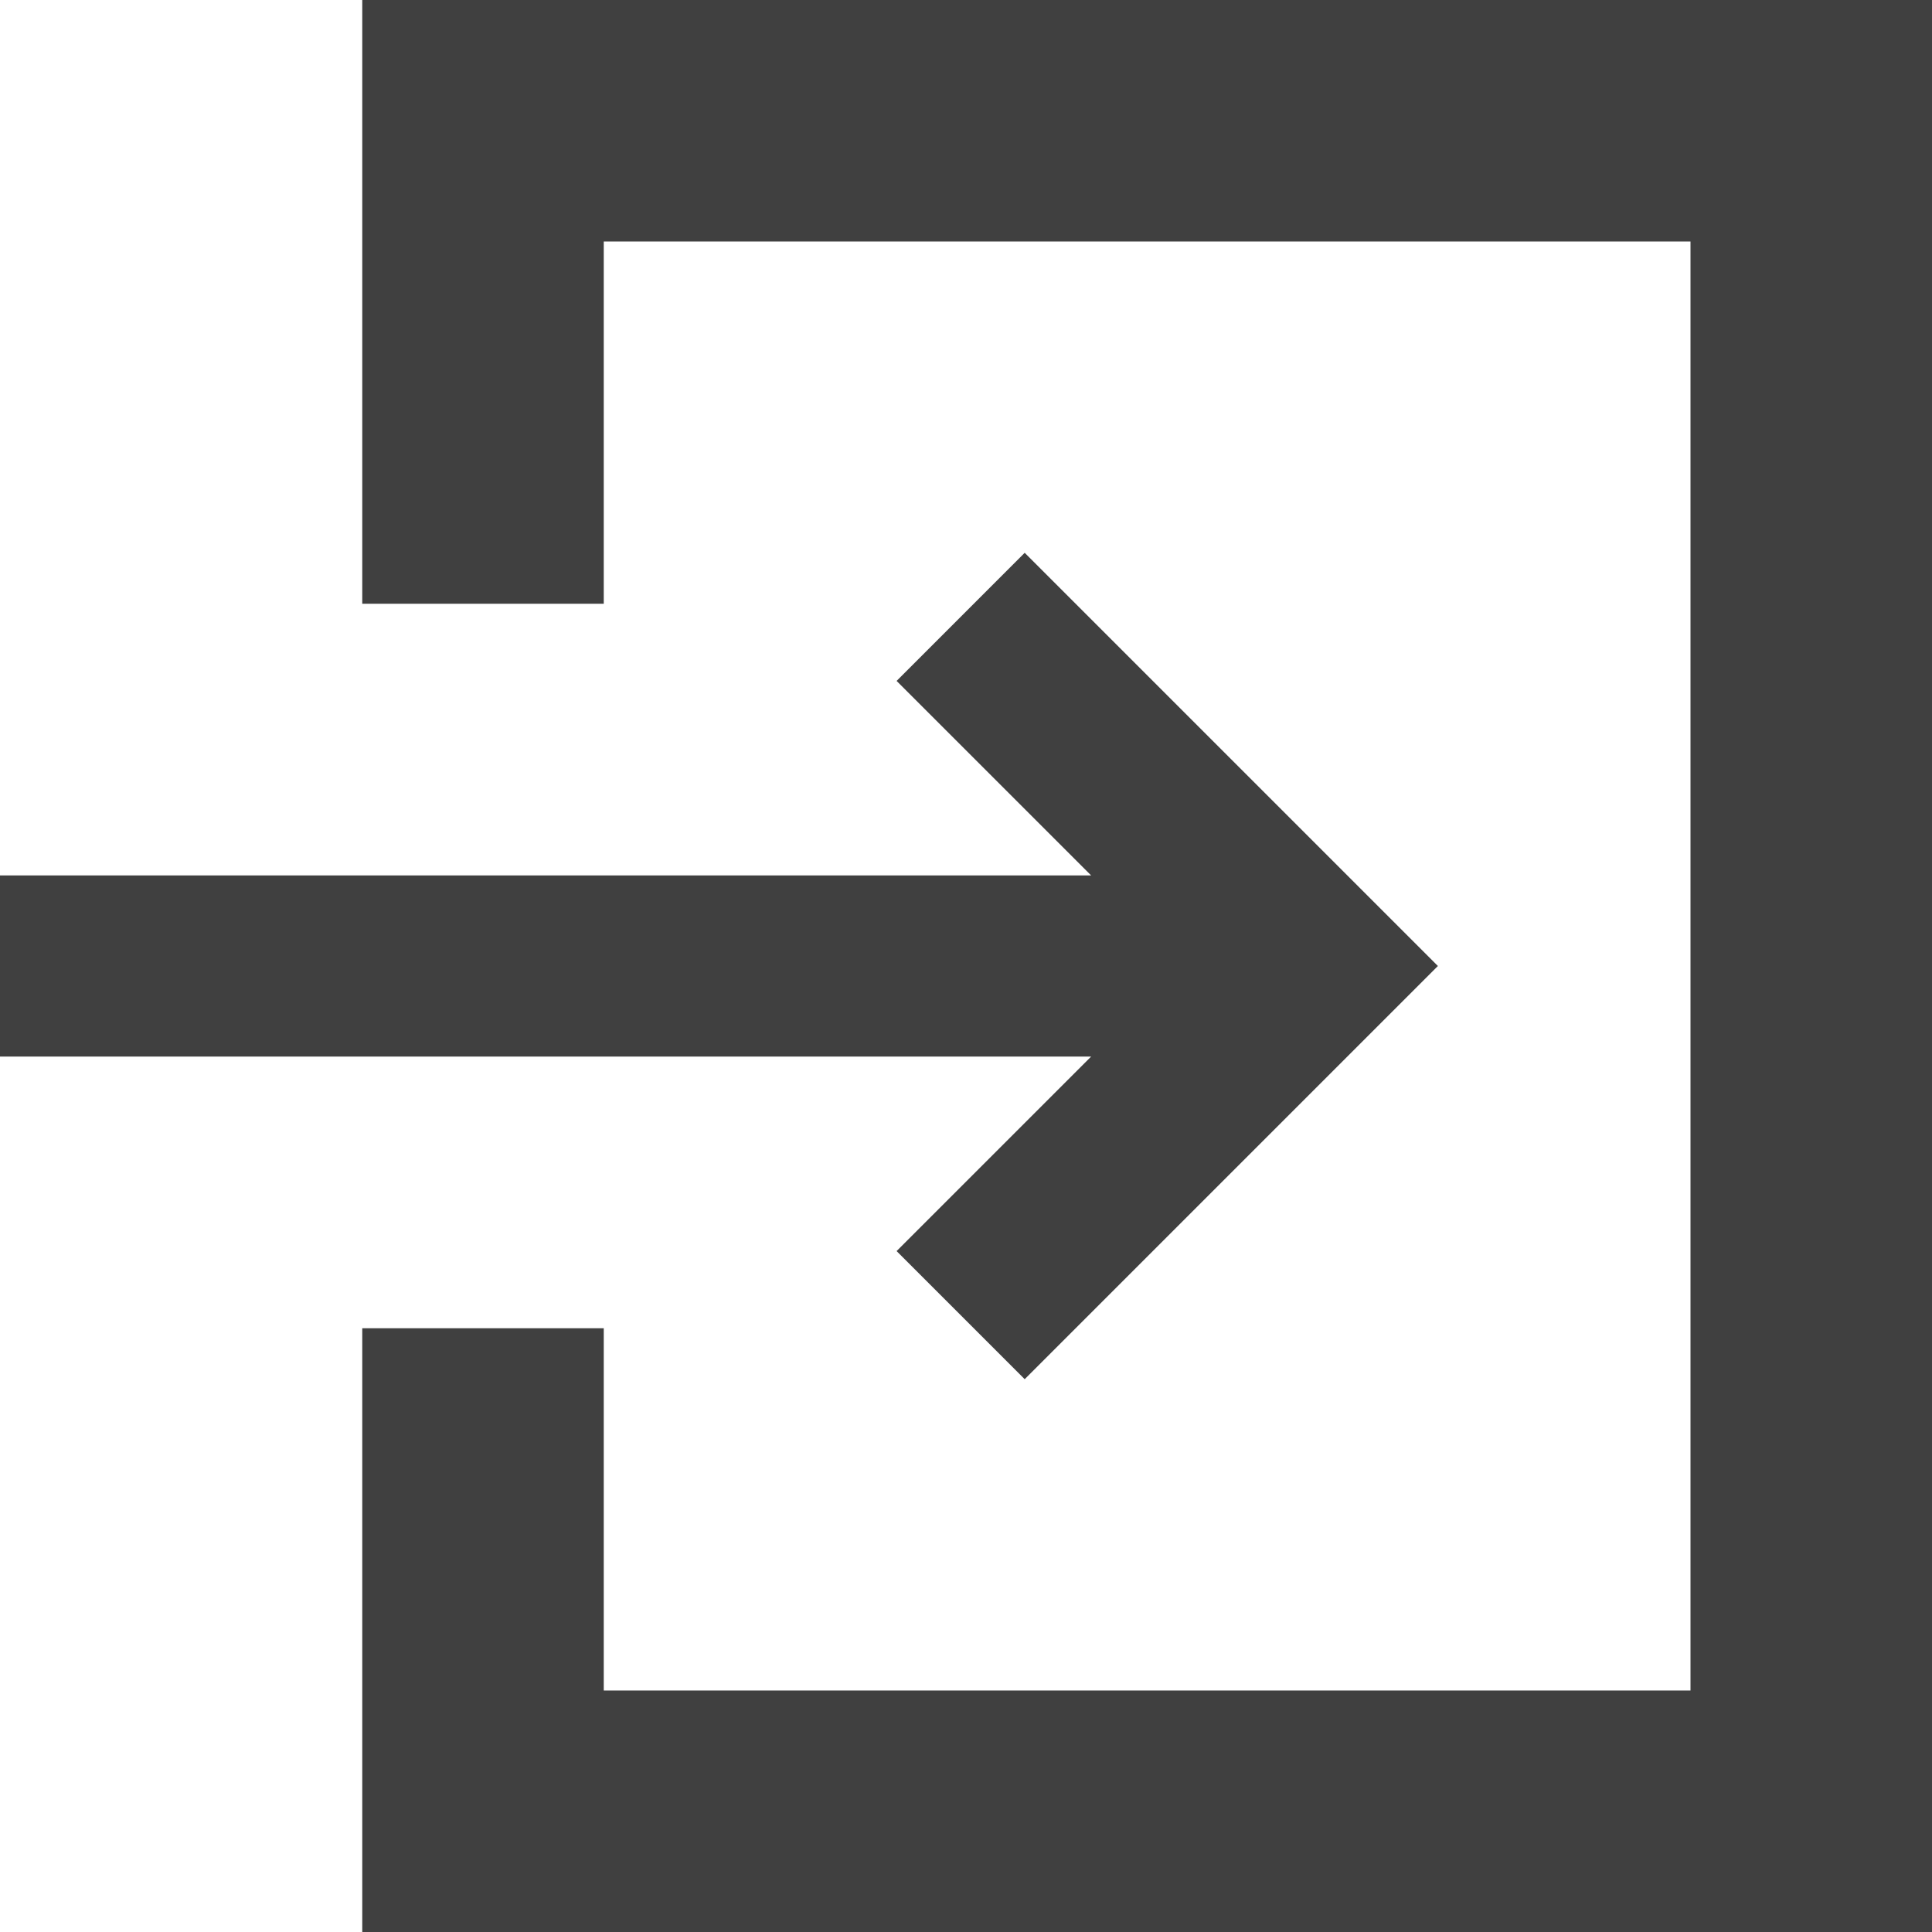
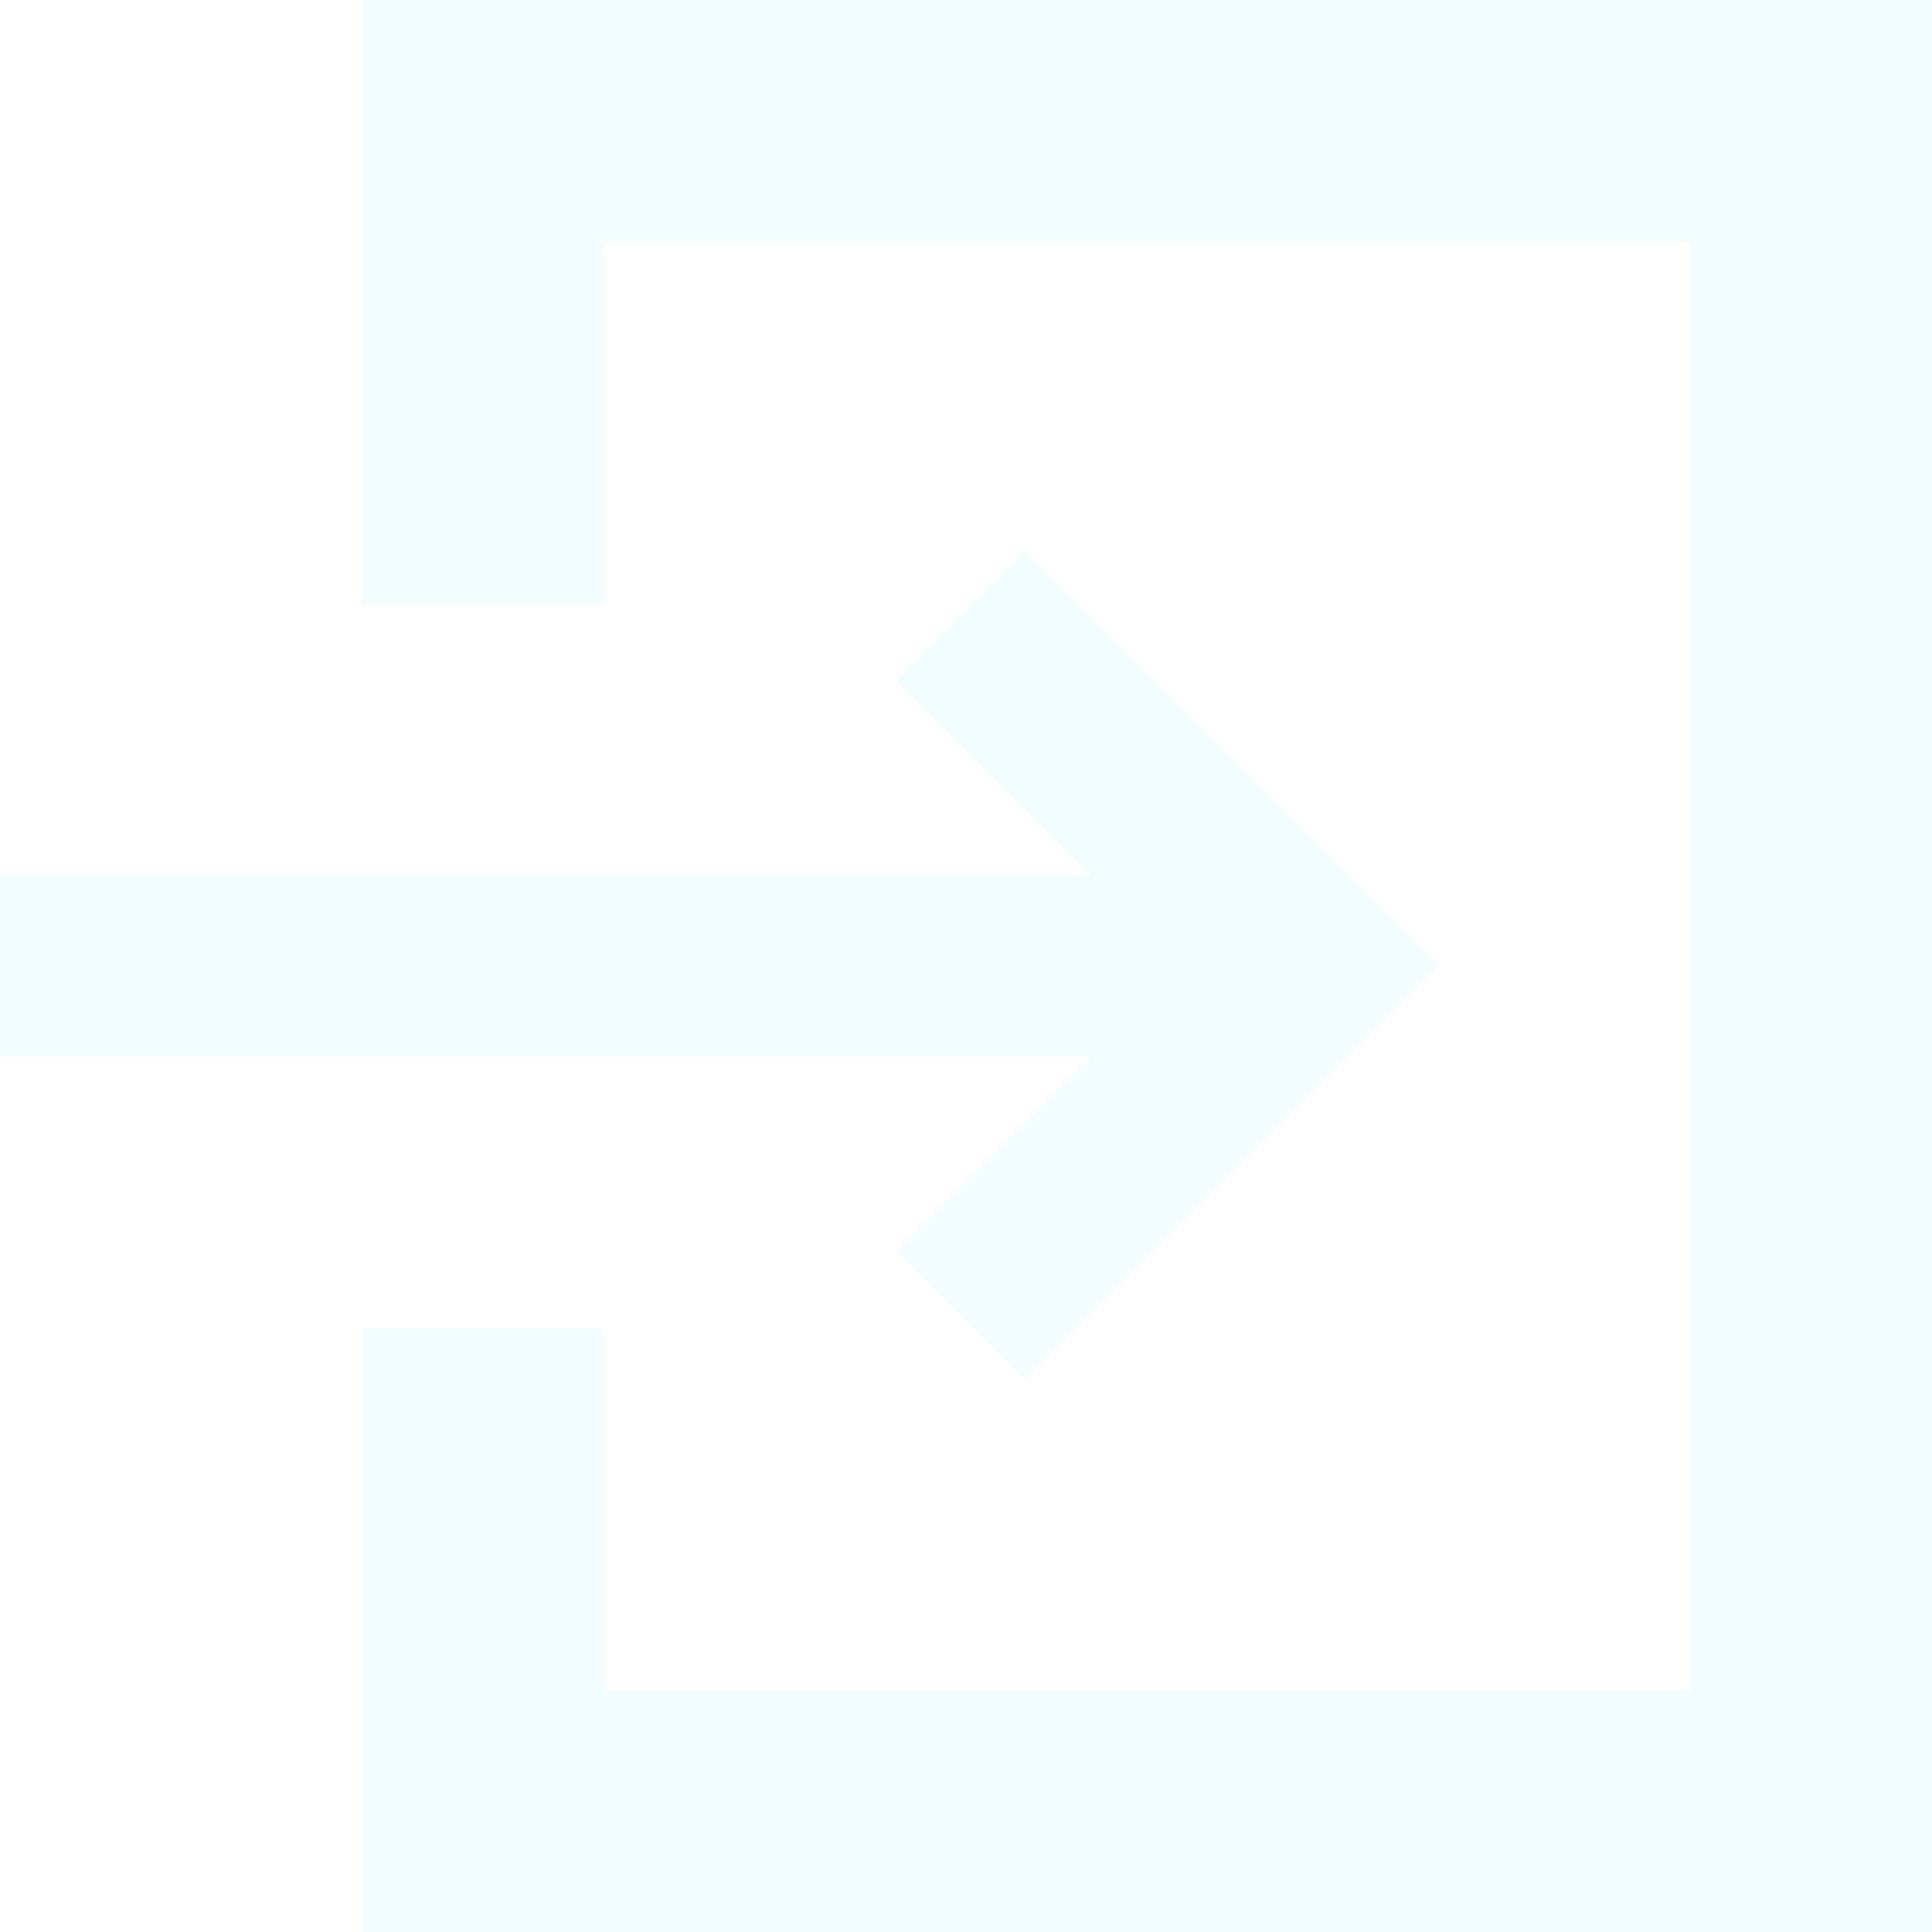
<svg xmlns="http://www.w3.org/2000/svg" version="1.1" id="_x32_" x="0px" y="0px" viewBox="0 0 512 512" xml:space="preserve">
  <g>
-     <polygon class="st0" points="237.61,331.547 271.554,365.5 347.11,289.946 381.054,256 347.11,222.054 271.554,146.5    237.61,180.453 289.164,232 0,232 0,280 289.164,280  " style="fill:#404040;" />
-     <polygon class="st0" points="464,0 416,0 192,0 144,0 96,0 96,48 96,80 96,160 144,160 160,160 160,64 448,64 448,448 160,448    160,352 144,352 96,352 96,432 96,464 96,512 144,512 192,512 416,512 464,512 512,512 512,464 512,416 512,96 512,48 512,0  " style="fill:#404040;" />
+     <polygon class="st0" points="237.61,331.547 271.554,365.5 347.11,289.946 381.054,256 347.11,222.054 271.554,146.5    237.61,180.453 289.164,232 0,232 0,280 289.164,280  " style="fill:#f2fdff;" />
+     <polygon class="st0" points="464,0 416,0 192,0 144,0 96,0 96,48 96,80 96,160 144,160 160,160 160,64 448,64 448,448 160,448    160,352 144,352 96,352 96,432 96,464 96,512 144,512 192,512 416,512 464,512 512,512 512,464 512,416 512,96 512,48 512,0  " style="fill:#f2fdff;" />
  </g>
</svg>
